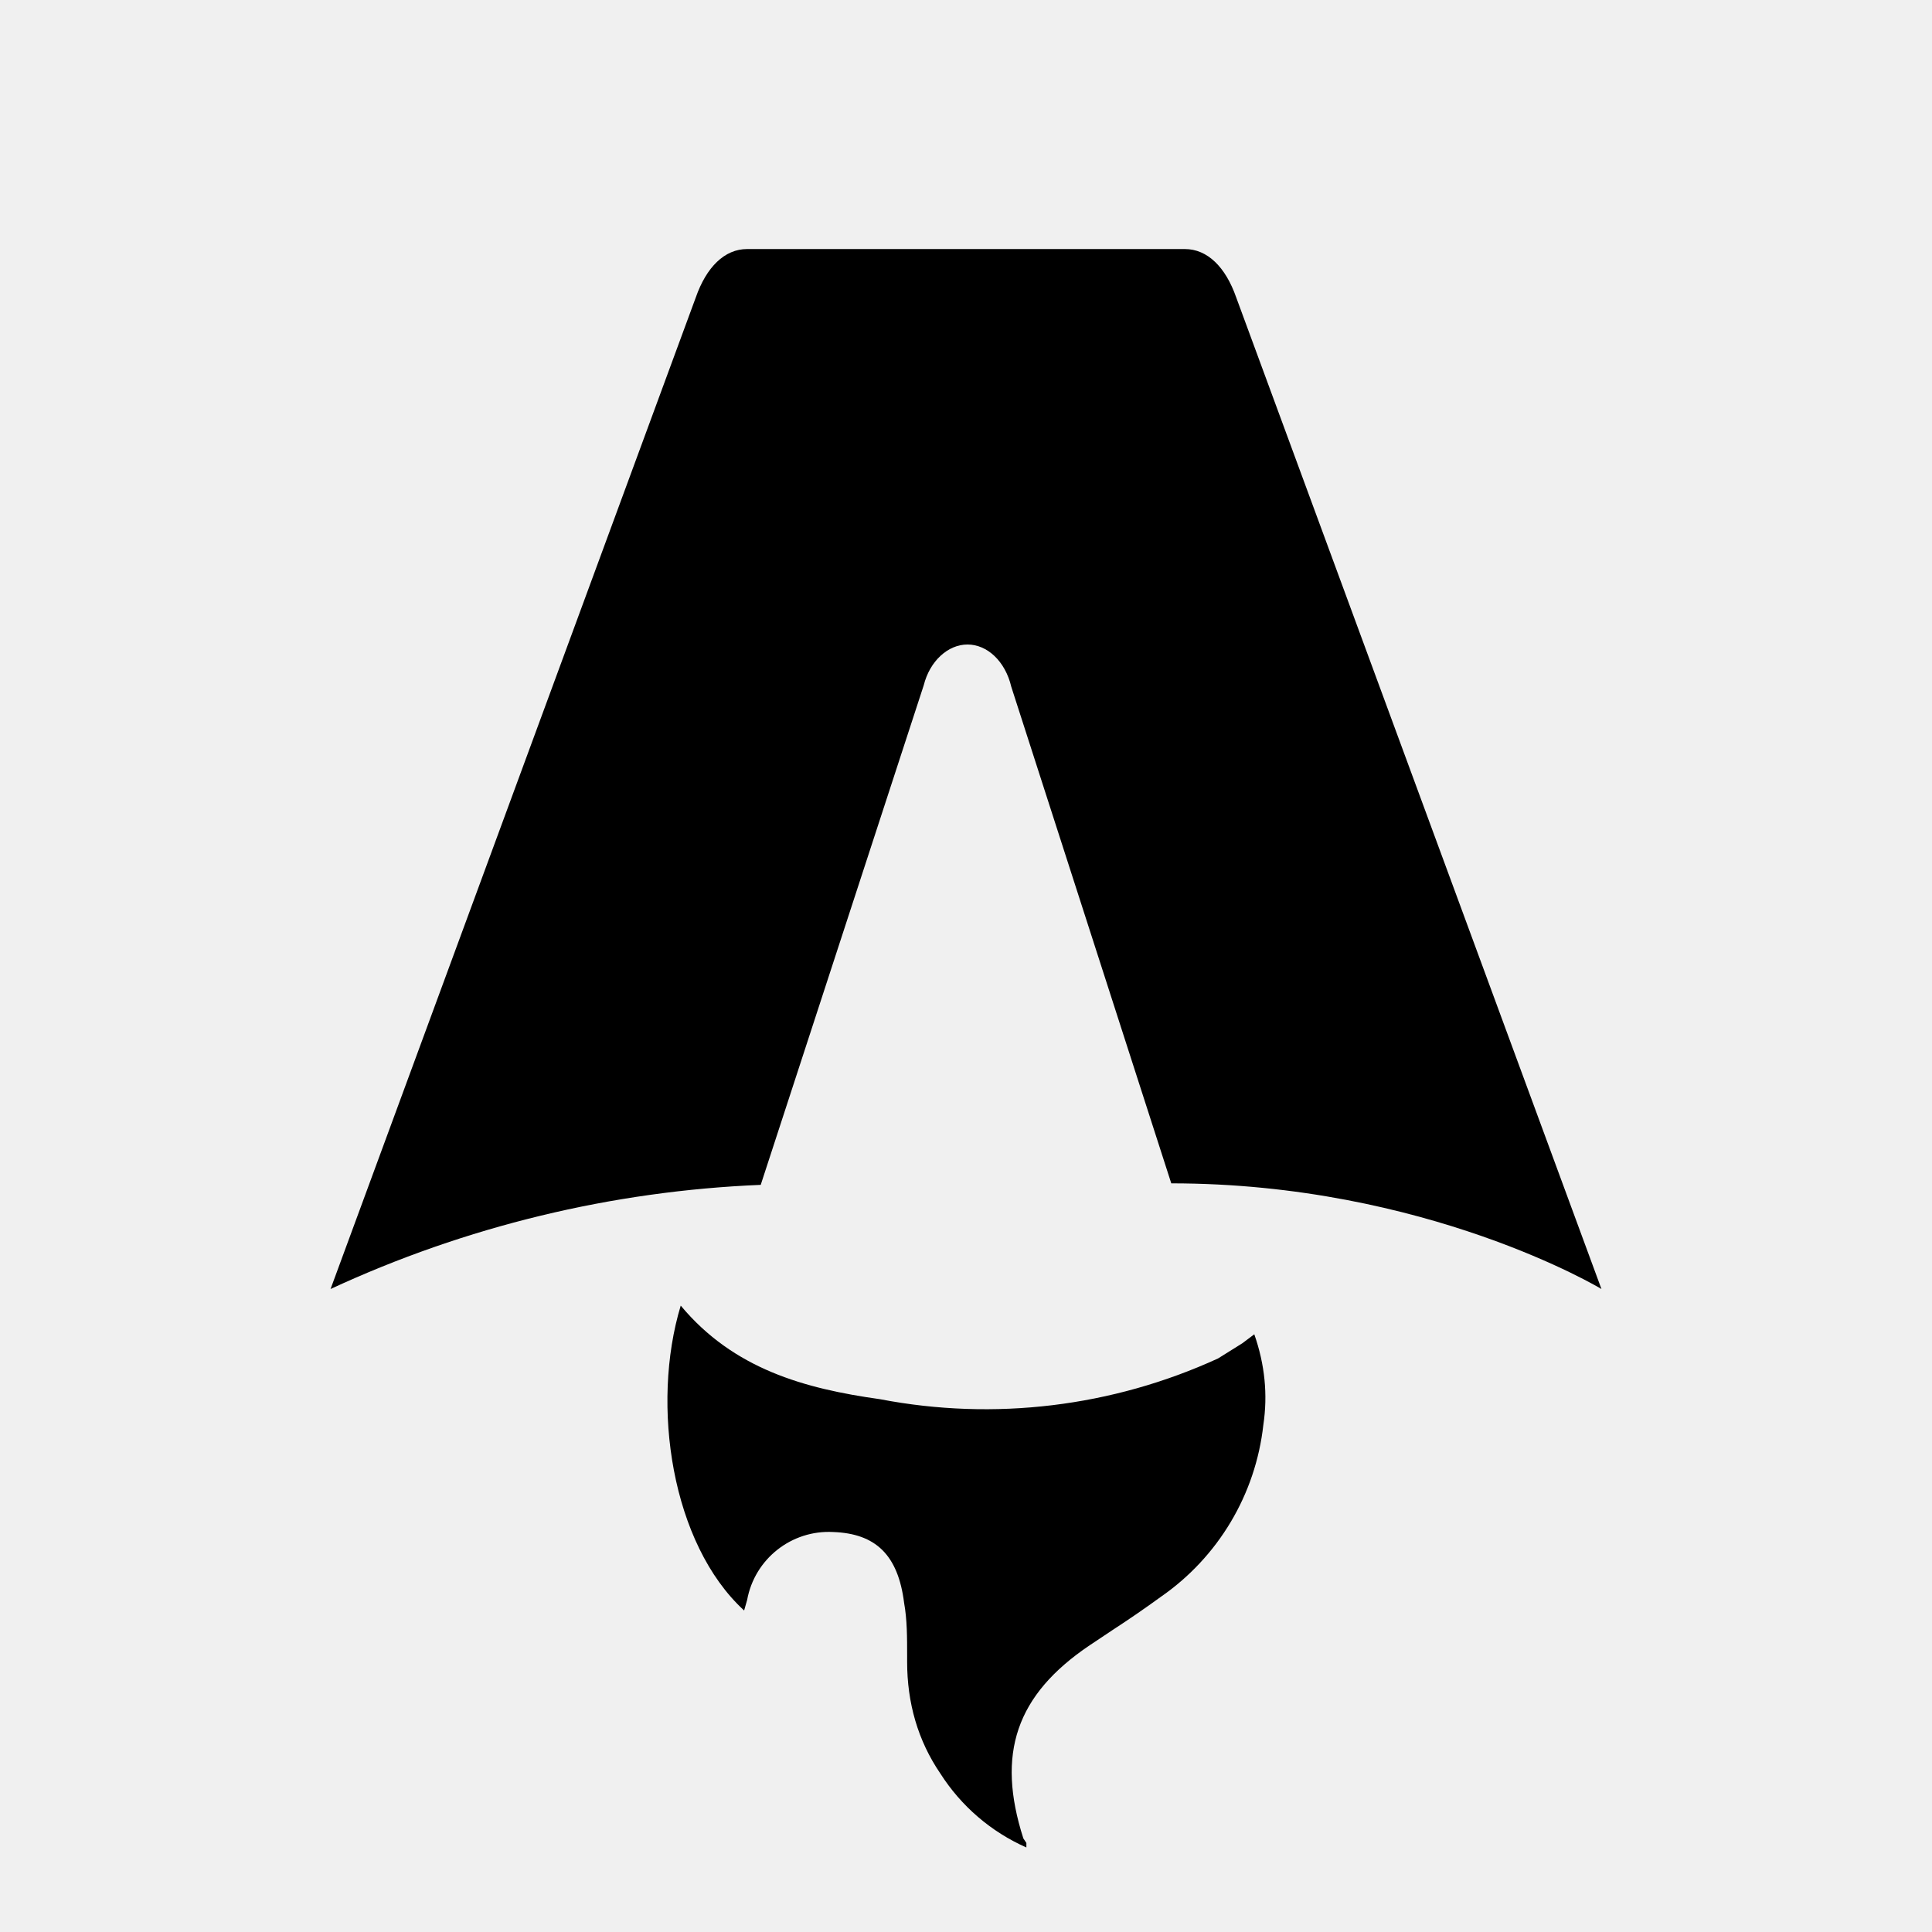
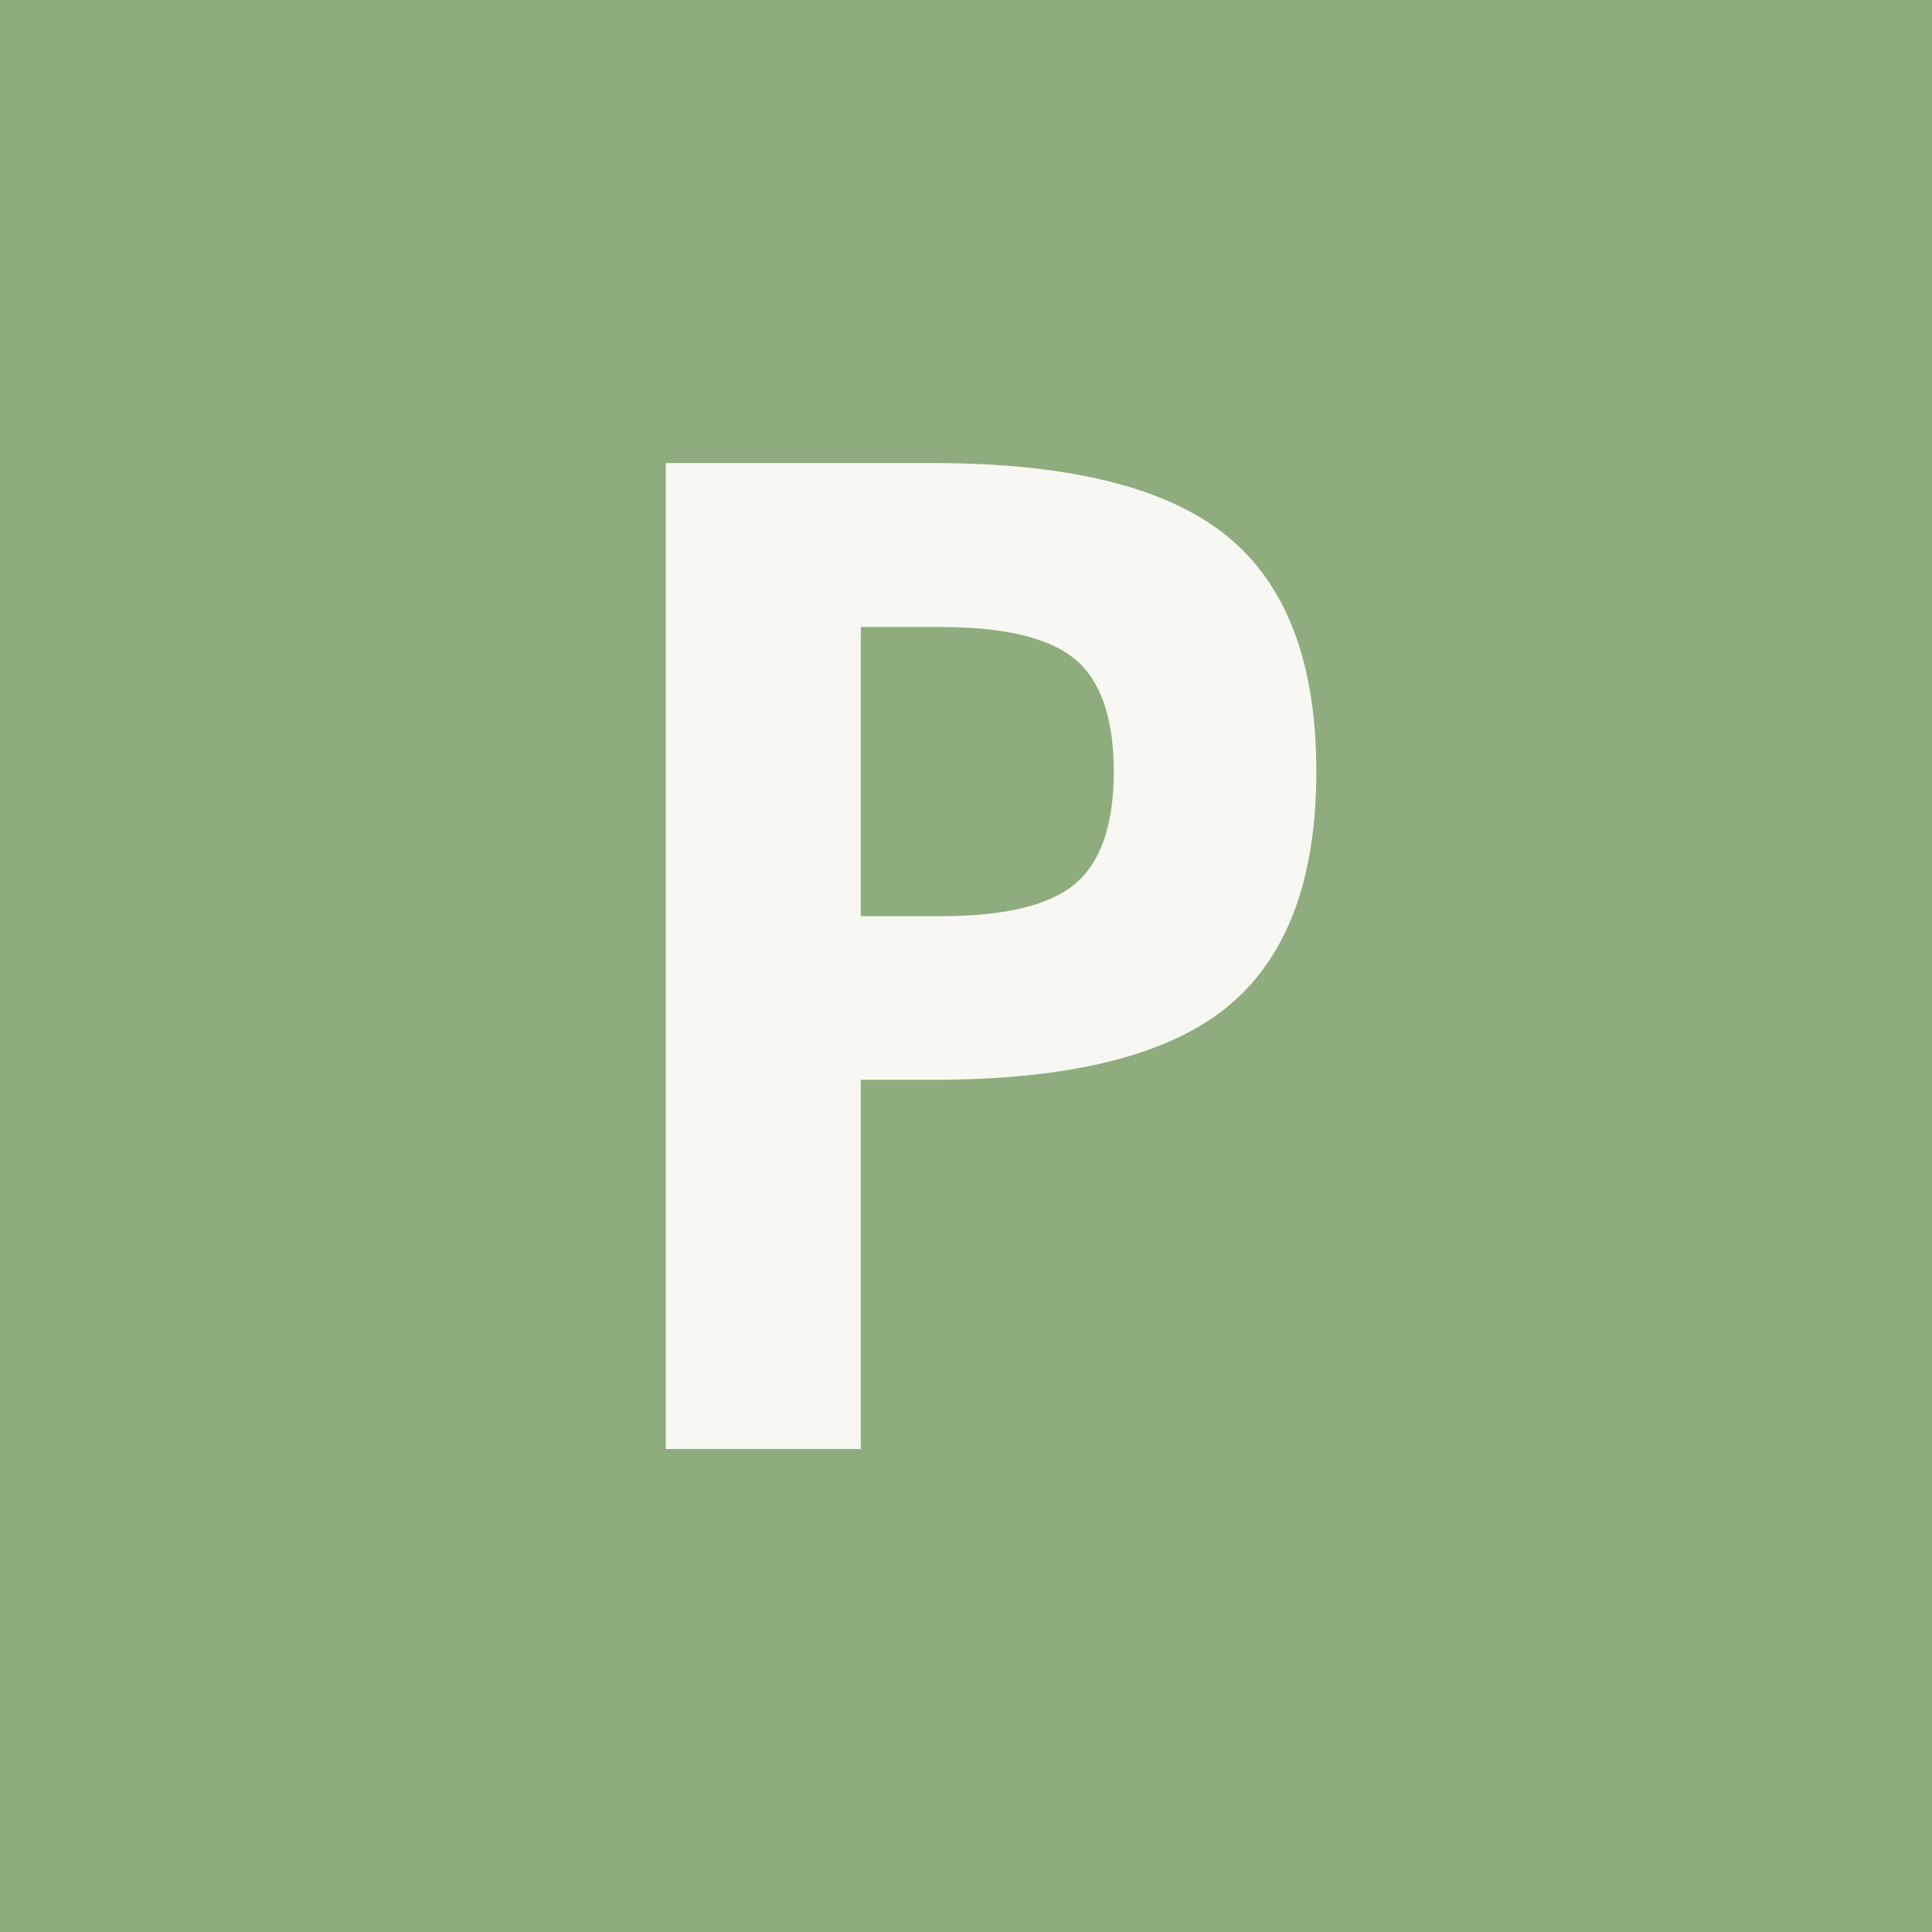
- <svg xmlns="http://www.w3.org/2000/svg" fill="none" viewBox="0 0 128 128">
-   <path d="M50.4 78.5a75.1 75.1 0 0 0-28.5 6.9l24.2-65.7c.7-2 1.9-3.2 3.4-3.2h29c1.5 0 2.7 1.2 3.4 3.2l24.2 65.7s-11.6-7-28.5-7L67 45.5c-.4-1.7-1.6-2.8-2.9-2.8-1.3 0-2.5 1.1-2.9 2.7L50.4 78.5Zm-1.1 28.2Zm-4.2-20.2c-2 6.6-.6 15.8 4.2 20.2a17.5 17.5 0 0 1 .2-.7 5.5 5.5 0 0 1 5.7-4.5c2.8.1 4.3 1.5 4.7 4.7.2 1.1.2 2.3.2 3.5v.4c0 2.7.7 5.2 2.2 7.4a13 13 0 0 0 5.7 4.9v-.3l-.2-.3c-1.8-5.6-.5-9.5 4.4-12.8l1.5-1a73 73 0 0 0 3.2-2.2 16 16 0 0 0 6.8-11.4c.3-2 .1-4-.6-6l-.8.6-1.6 1a37 37 0 0 1-22.4 2.7c-5-.7-9.7-2-13.2-6.2Z" />
-   <style>
-         path { fill: #000; }
-         @media (prefers-color-scheme: dark) {
-             path { fill: #FFF; }
-         }
-     </style>
+ <svg xmlns="http://www.w3.org/2000/svg" viewBox="0 0 100 100">
+   <rect width="100" height="100" fill="#8fac7e" />
+   <text x="50" y="75" font-family="monospace" font-size="70" font-weight="bold" fill="#f8f8f2" text-anchor="middle">P</text>
</svg>
